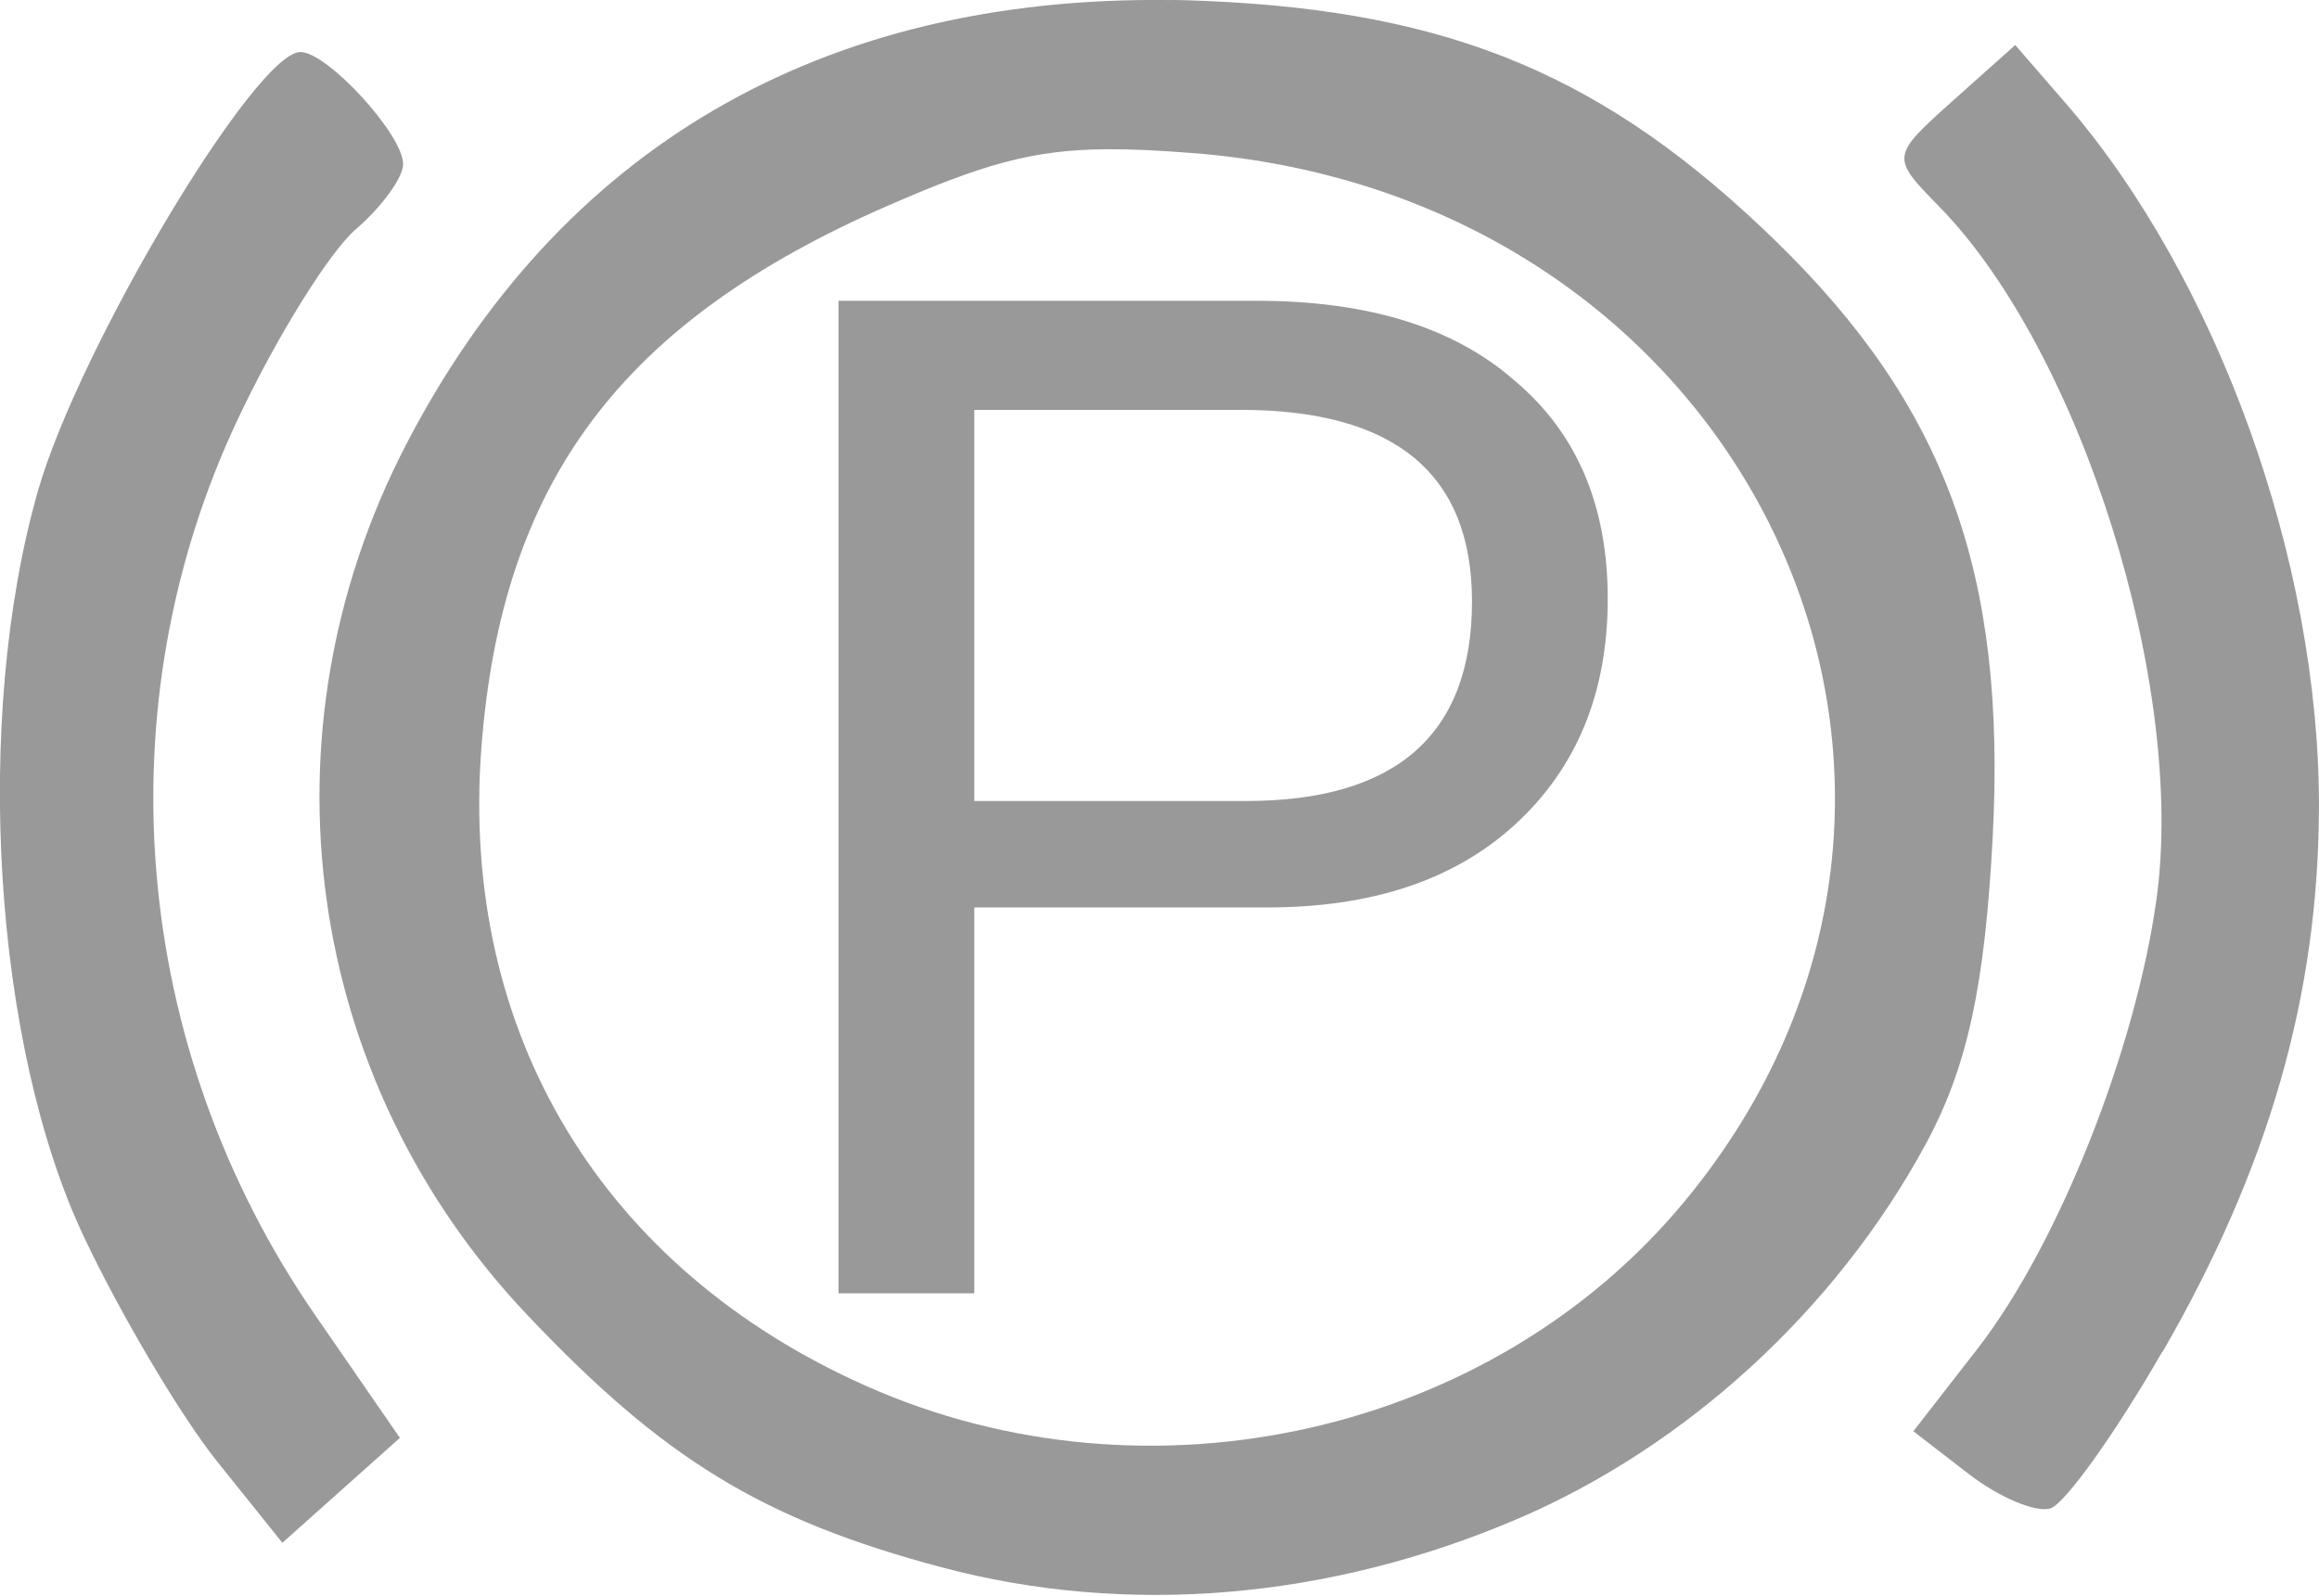
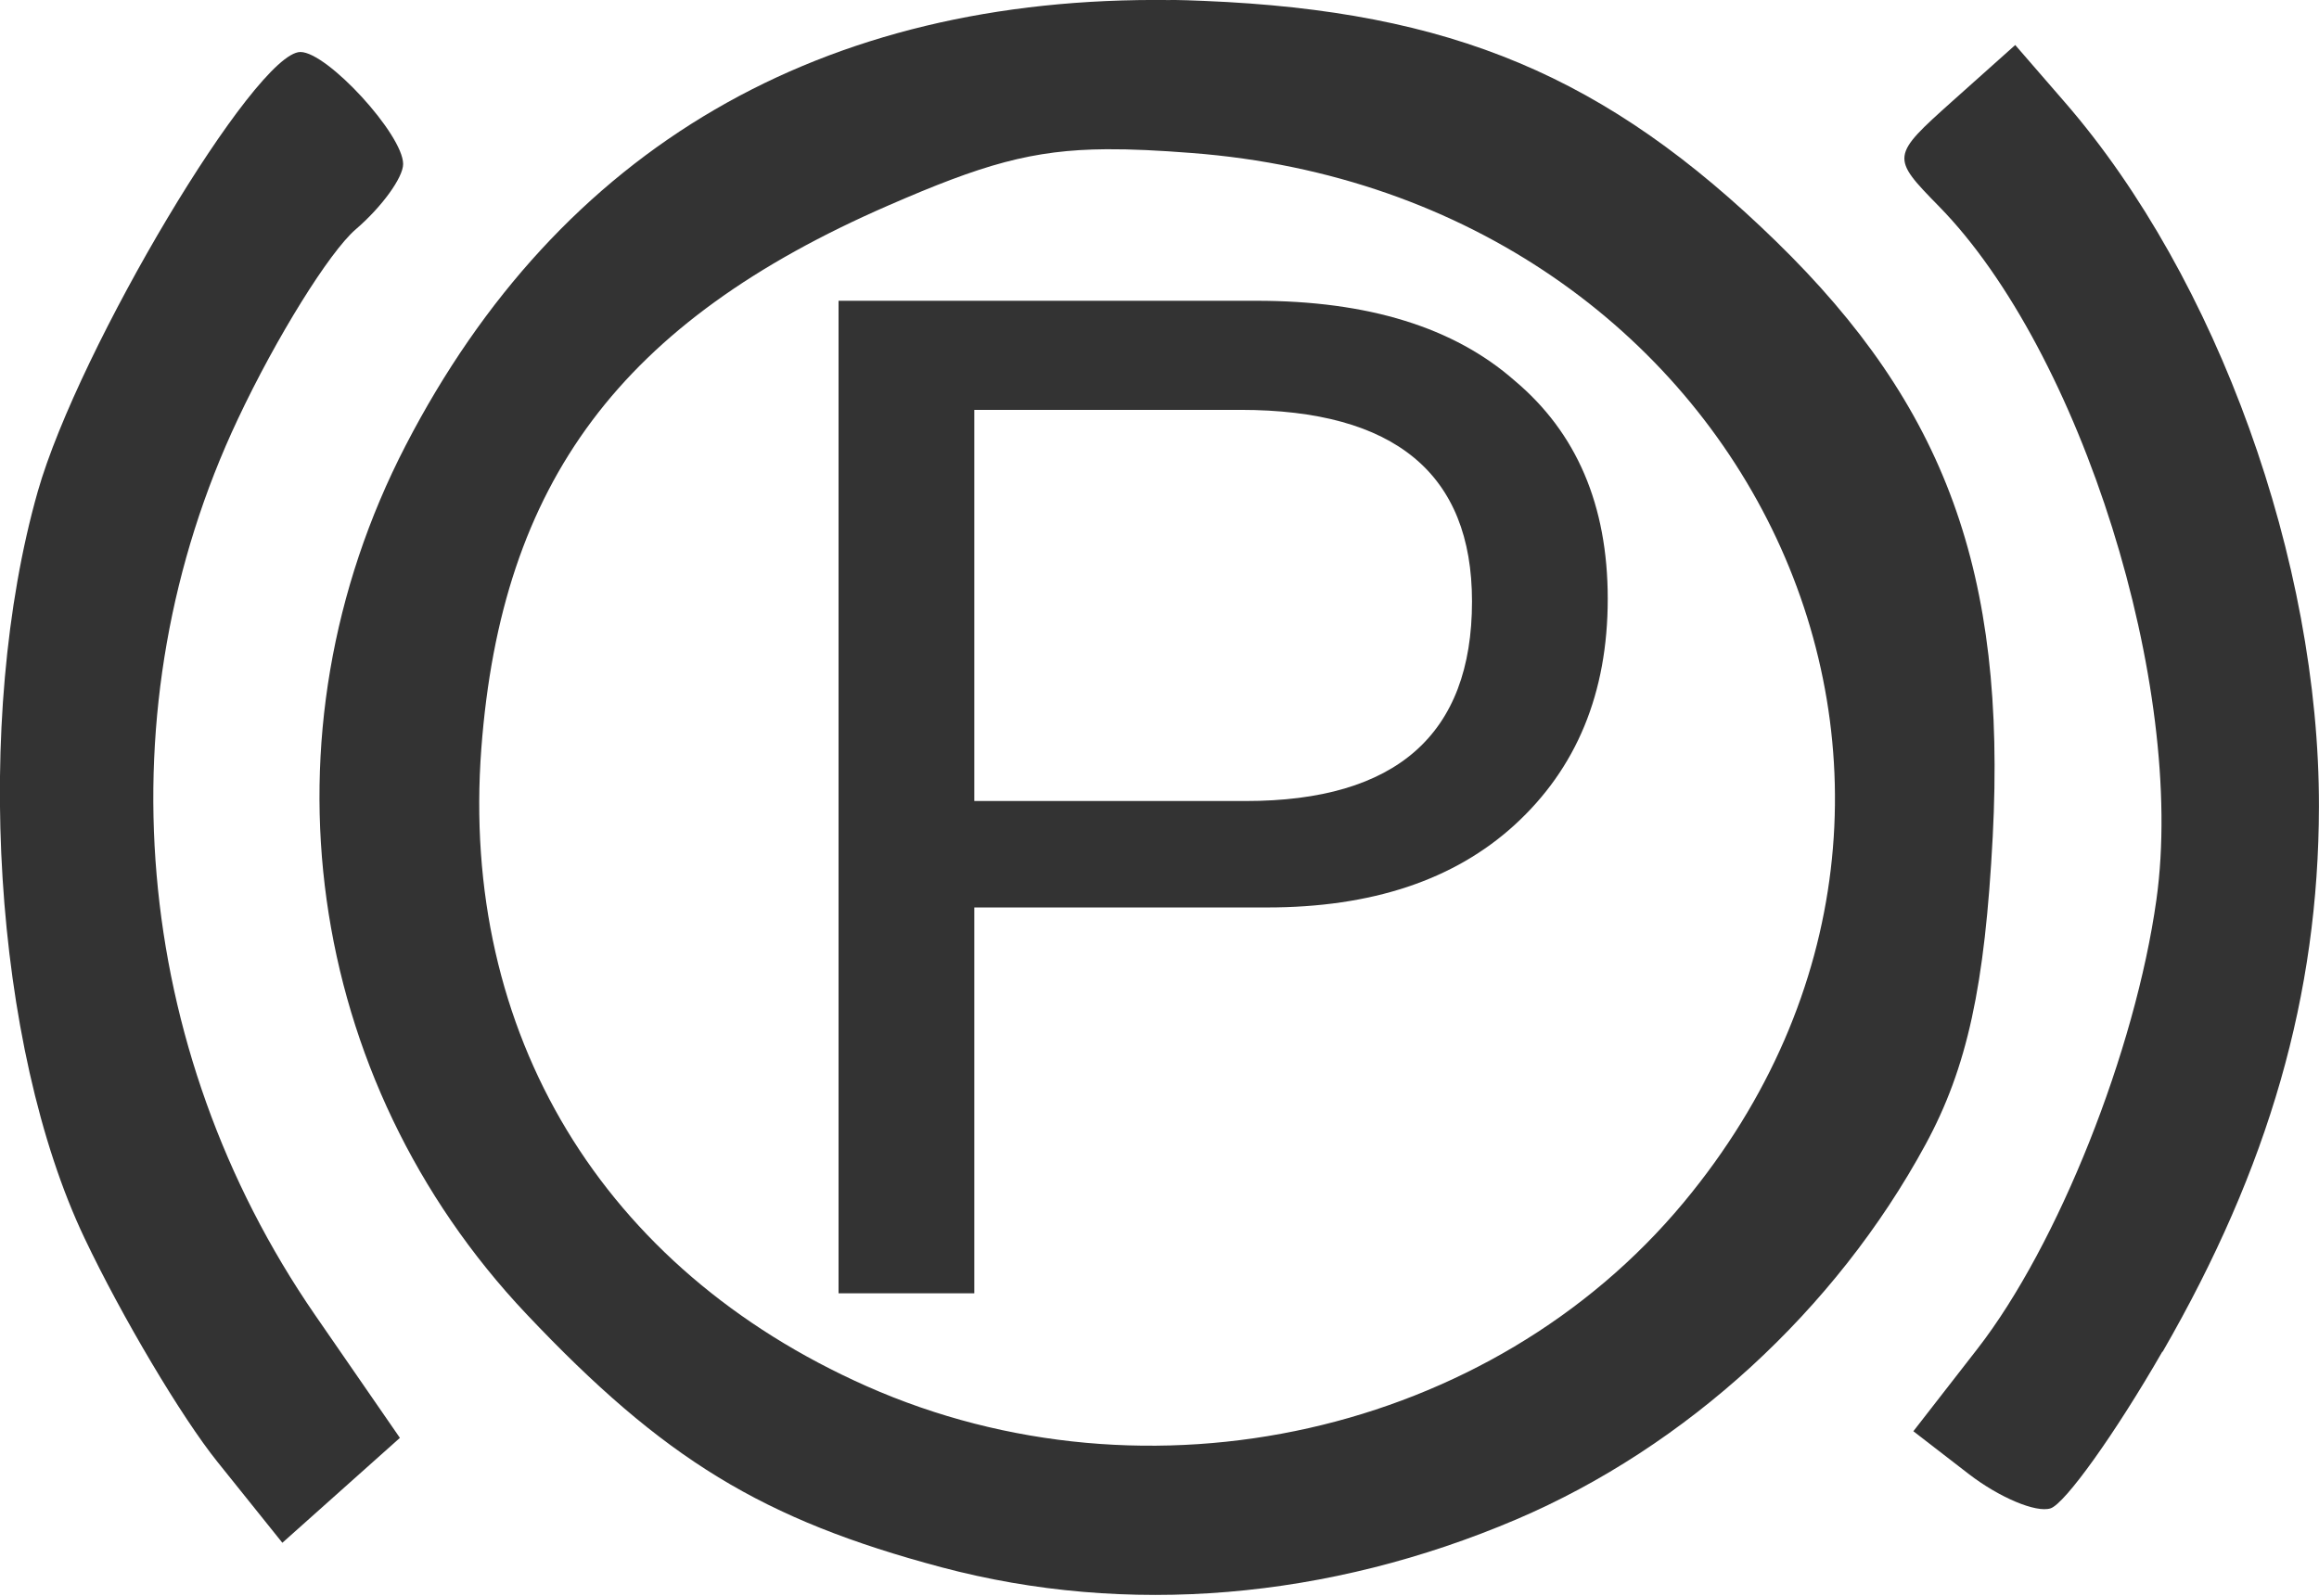
<svg xmlns="http://www.w3.org/2000/svg" width="13.614mm" height="9.367mm" viewBox="0 0 13.614 9.367" version="1.1" id="svg2407">
  <defs id="defs2404" />
  <g id="layer1" transform="translate(-40.56936,-83.49165)">
-     <path id="path138585-8" style="fill:#999999;fill-opacity:1;stroke-width:0.144" d="m 47.44,83.492 c -2.048,-0.026 -3.585,0.868 -4.489,2.615 -0.878,1.697 -0.596,3.72 0.709,5.101 0.806,0.853 1.386,1.207 2.437,1.487 1.086,0.289 2.27,0.19 3.376,-0.282 0.995,-0.425 1.873,-1.229 2.4,-2.2 0.245,-0.451 0.349,-0.929 0.395,-1.81 0.08,-1.546 -0.276,-2.524 -1.273,-3.495 -0.995,-0.969 -1.903,-1.351 -3.356,-1.411 -0.067,-0.003 -0.133,-0.005 -0.199,-0.006 z m -0.375,0.876 c 0.146,-0.001 0.307,0.007 0.5,0.022 3.281,0.251 4.911,3.728 2.889,6.162 -1.131,1.362 -3.142,1.814 -4.798,1.079 -1.551,-0.689 -2.386,-2.072 -2.261,-3.743 0.118,-1.568 0.821,-2.507 2.39,-3.19 0.551,-0.24 0.843,-0.327 1.28,-0.33 z" />
-     <path style="fill:#999999;fill-opacity:1;stroke-width:0.144" d="m 53.265,91.43 c 0.625,-1.083 0.916,-2.098 0.918,-3.201 0.003,-1.44 -0.597,-3.105 -1.49,-4.135 l -0.293,-0.338 -0.367,0.328 c -0.363,0.325 -0.364,0.33 -0.081,0.619 0.834,0.851 1.452,2.82 1.277,4.071 -0.124,0.889 -0.578,2.029 -1.05,2.637 l -0.377,0.485 0.325,0.251 c 0.179,0.138 0.395,0.229 0.48,0.202 0.085,-0.027 0.381,-0.441 0.657,-0.921 z" id="path138613-3" />
-     <path style="fill:#999999;fill-opacity:1;stroke-width:0.144" d="m 42.418,91.212 c -1.077,-1.564 -1.25,-3.569 -0.452,-5.26 0.226,-0.48 0.537,-0.98 0.691,-1.113 0.154,-0.132 0.279,-0.305 0.279,-0.384 0,-0.173 -0.445,-0.658 -0.603,-0.658 -0.264,0 -1.302,1.739 -1.542,2.581 -0.381,1.34 -0.261,3.259 0.275,4.385 0.219,0.461 0.57,1.052 0.78,1.313 l 0.381,0.475 0.345,-0.308 0.345,-0.308 z" id="path138611-1" />
-     <text xml:space="preserve" style="font-size:8.467px;font-family:Arial;-inkscape-font-specification:Arial;fill:#999999;fill-opacity:1;stroke:none;stroke-width:1.3;stroke-linecap:round;stroke-linejoin:round;paint-order:stroke fill markers" x="44.803" y="91.086" id="text2683">
-       <tspan id="tspan2681" style="font-size:8.467px;fill:#999999;fill-opacity:1;stroke:none;stroke-width:1.3" x="44.803" y="91.086">P</tspan>
+     <path id="path138585-8" style="fill:#333333;fill-opacity:1;stroke-width:0.144" d="m 47.44,83.492 c -2.048,-0.026 -3.585,0.868 -4.489,2.615 -0.878,1.697 -0.596,3.72 0.709,5.101 0.806,0.853 1.386,1.207 2.437,1.487 1.086,0.289 2.27,0.19 3.376,-0.282 0.995,-0.425 1.873,-1.229 2.4,-2.2 0.245,-0.451 0.349,-0.929 0.395,-1.81 0.08,-1.546 -0.276,-2.524 -1.273,-3.495 -0.995,-0.969 -1.903,-1.351 -3.356,-1.411 -0.067,-0.003 -0.133,-0.005 -0.199,-0.006 z m -0.375,0.876 c 0.146,-0.001 0.307,0.007 0.5,0.022 3.281,0.251 4.911,3.728 2.889,6.162 -1.131,1.362 -3.142,1.814 -4.798,1.079 -1.551,-0.689 -2.386,-2.072 -2.261,-3.743 0.118,-1.568 0.821,-2.507 2.39,-3.19 0.551,-0.24 0.843,-0.327 1.28,-0.33 z" />
+     <path style="fill:#333333;fill-opacity:1;stroke-width:0.144" d="m 53.265,91.43 c 0.625,-1.083 0.916,-2.098 0.918,-3.201 0.003,-1.44 -0.597,-3.105 -1.49,-4.135 l -0.293,-0.338 -0.367,0.328 c -0.363,0.325 -0.364,0.33 -0.081,0.619 0.834,0.851 1.452,2.82 1.277,4.071 -0.124,0.889 -0.578,2.029 -1.05,2.637 l -0.377,0.485 0.325,0.251 c 0.179,0.138 0.395,0.229 0.48,0.202 0.085,-0.027 0.381,-0.441 0.657,-0.921 z" id="path138613-3" />
+     <path style="fill:#333333;fill-opacity:1;stroke-width:0.144" d="m 42.418,91.212 c -1.077,-1.564 -1.25,-3.569 -0.452,-5.26 0.226,-0.48 0.537,-0.98 0.691,-1.113 0.154,-0.132 0.279,-0.305 0.279,-0.384 0,-0.173 -0.445,-0.658 -0.603,-0.658 -0.264,0 -1.302,1.739 -1.542,2.581 -0.381,1.34 -0.261,3.259 0.275,4.385 0.219,0.461 0.57,1.052 0.78,1.313 l 0.381,0.475 0.345,-0.308 0.345,-0.308 z" id="path138611-1" />
+     <text xml:space="preserve" style="font-size:8.467px;font-family:Arial;-inkscape-font-specification:Arial;fill:#333333;fill-opacity:1;stroke:none;stroke-width:1.3;stroke-linecap:round;stroke-linejoin:round;paint-order:stroke fill markers" x="44.803" y="91.086" id="text2683">
+       <tspan id="tspan2681" style="font-size:8.467px;fill:#333333;fill-opacity:1;stroke:none;stroke-width:1.3" x="44.803" y="91.086">P</tspan>
    </text>
  </g>
  <g id="layer2" transform="translate(-40.56936,-83.49165)" />
</svg>
